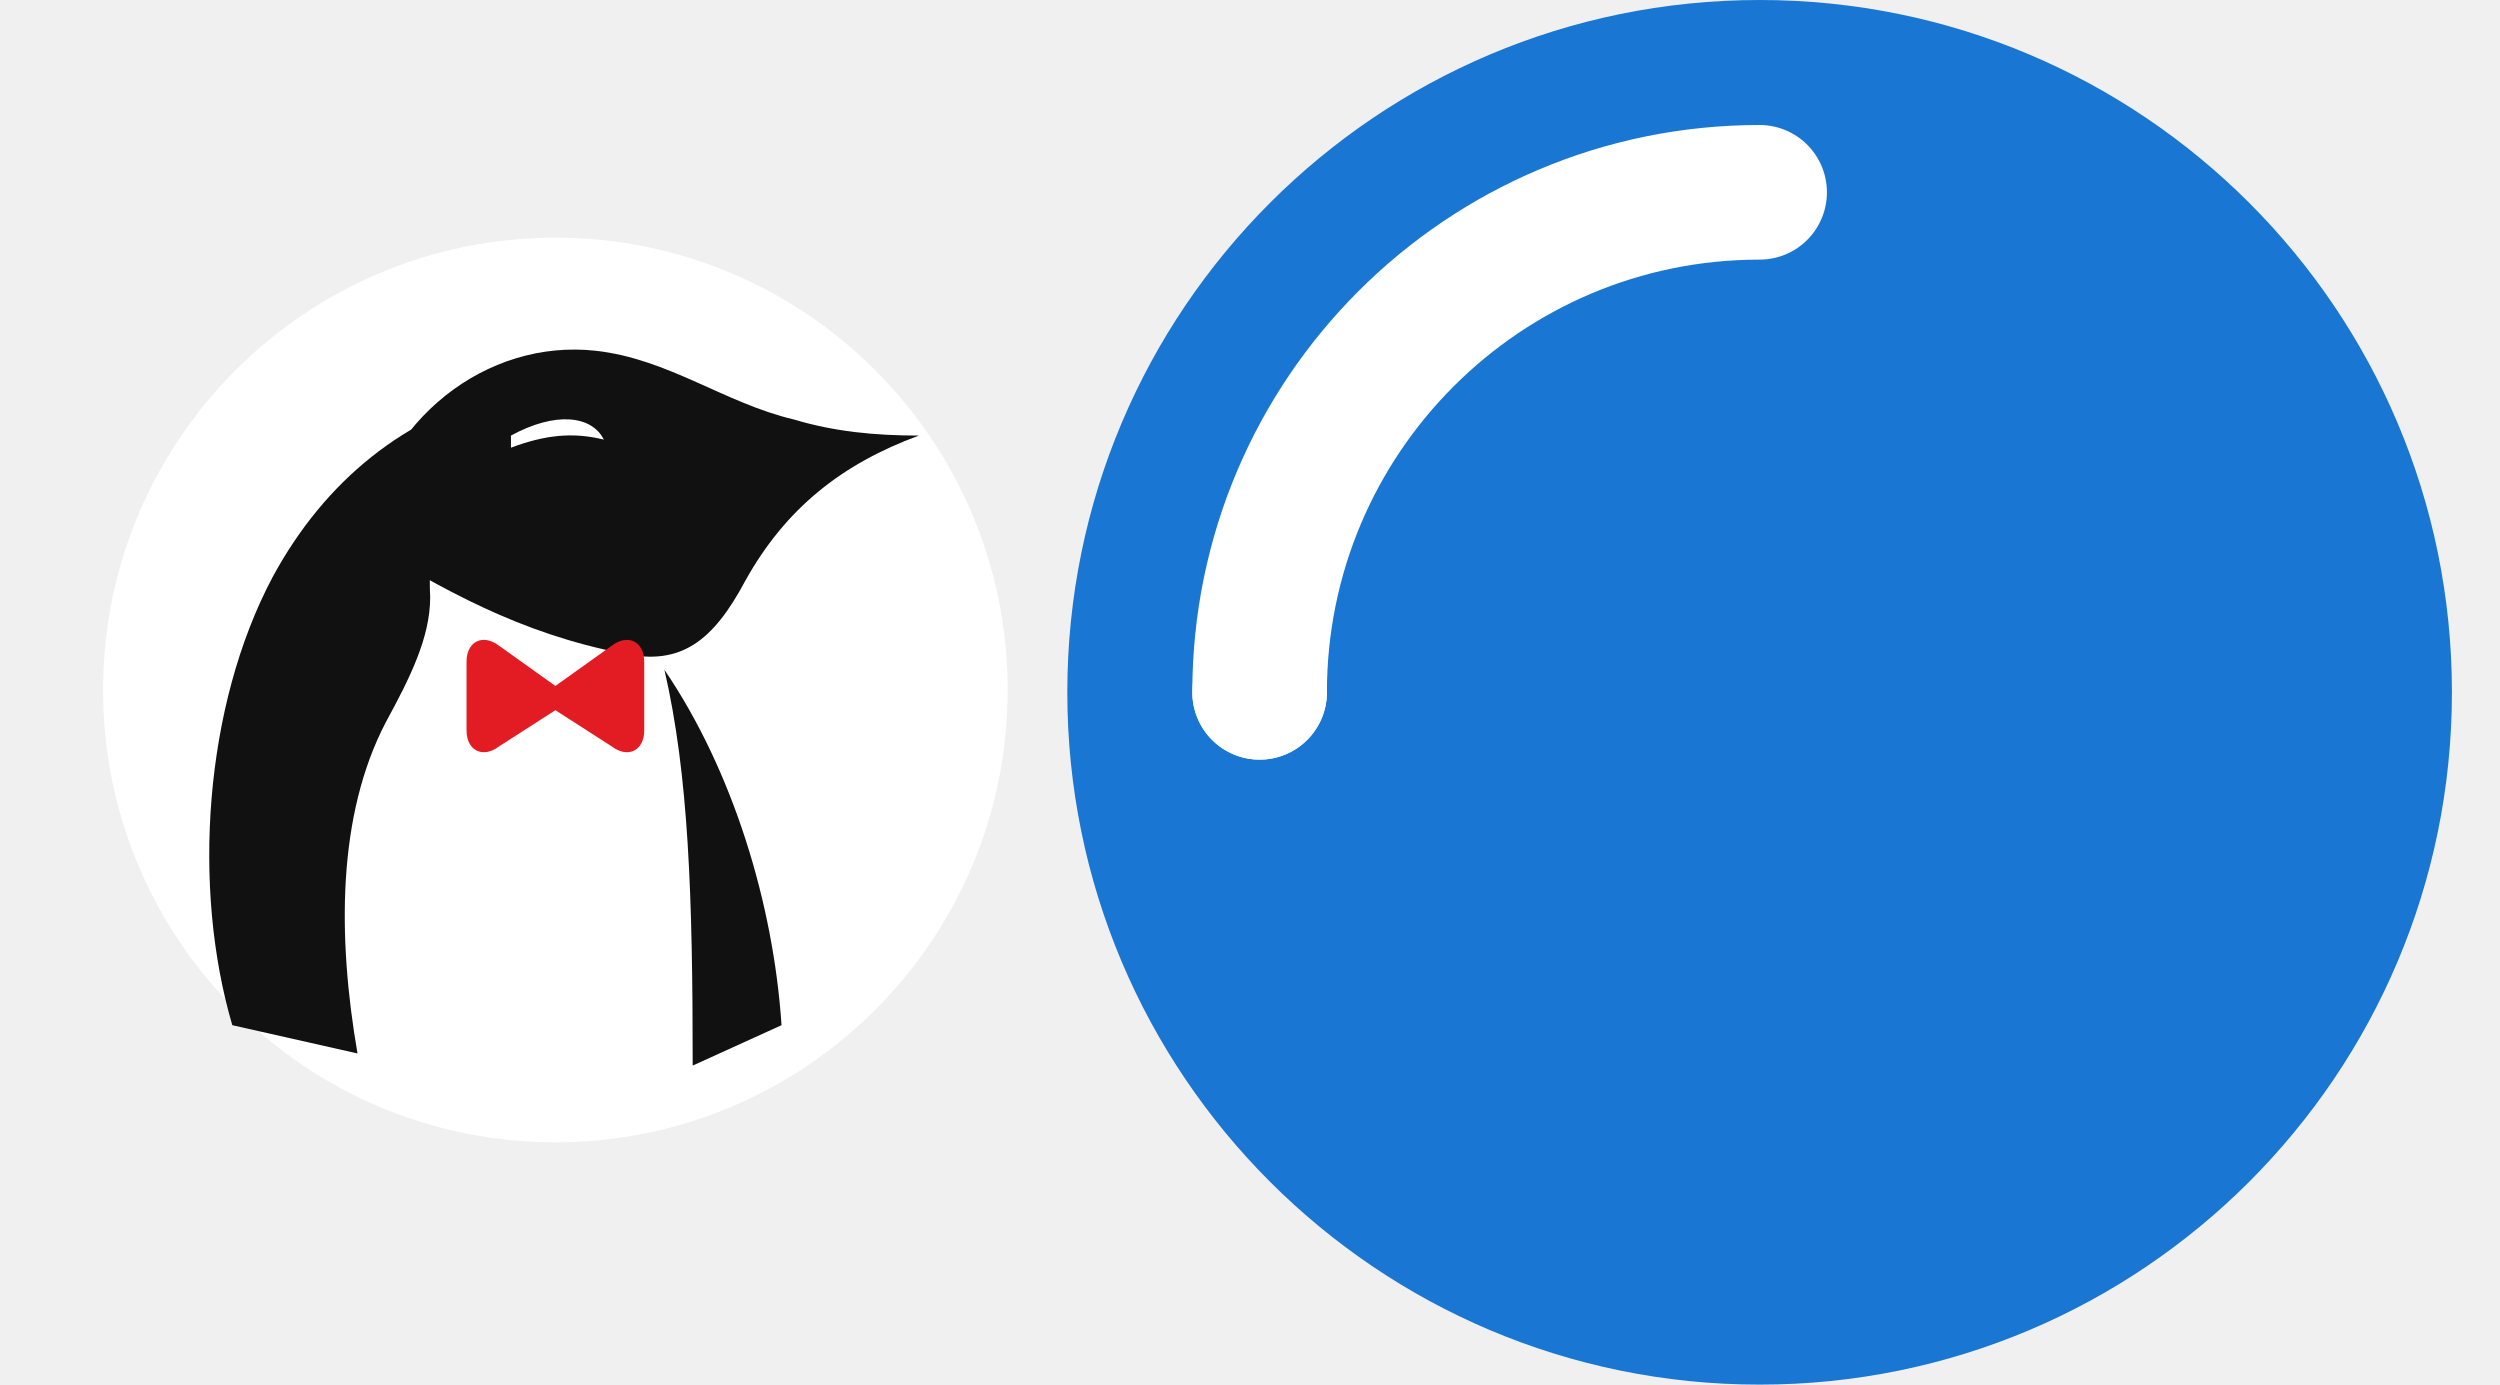
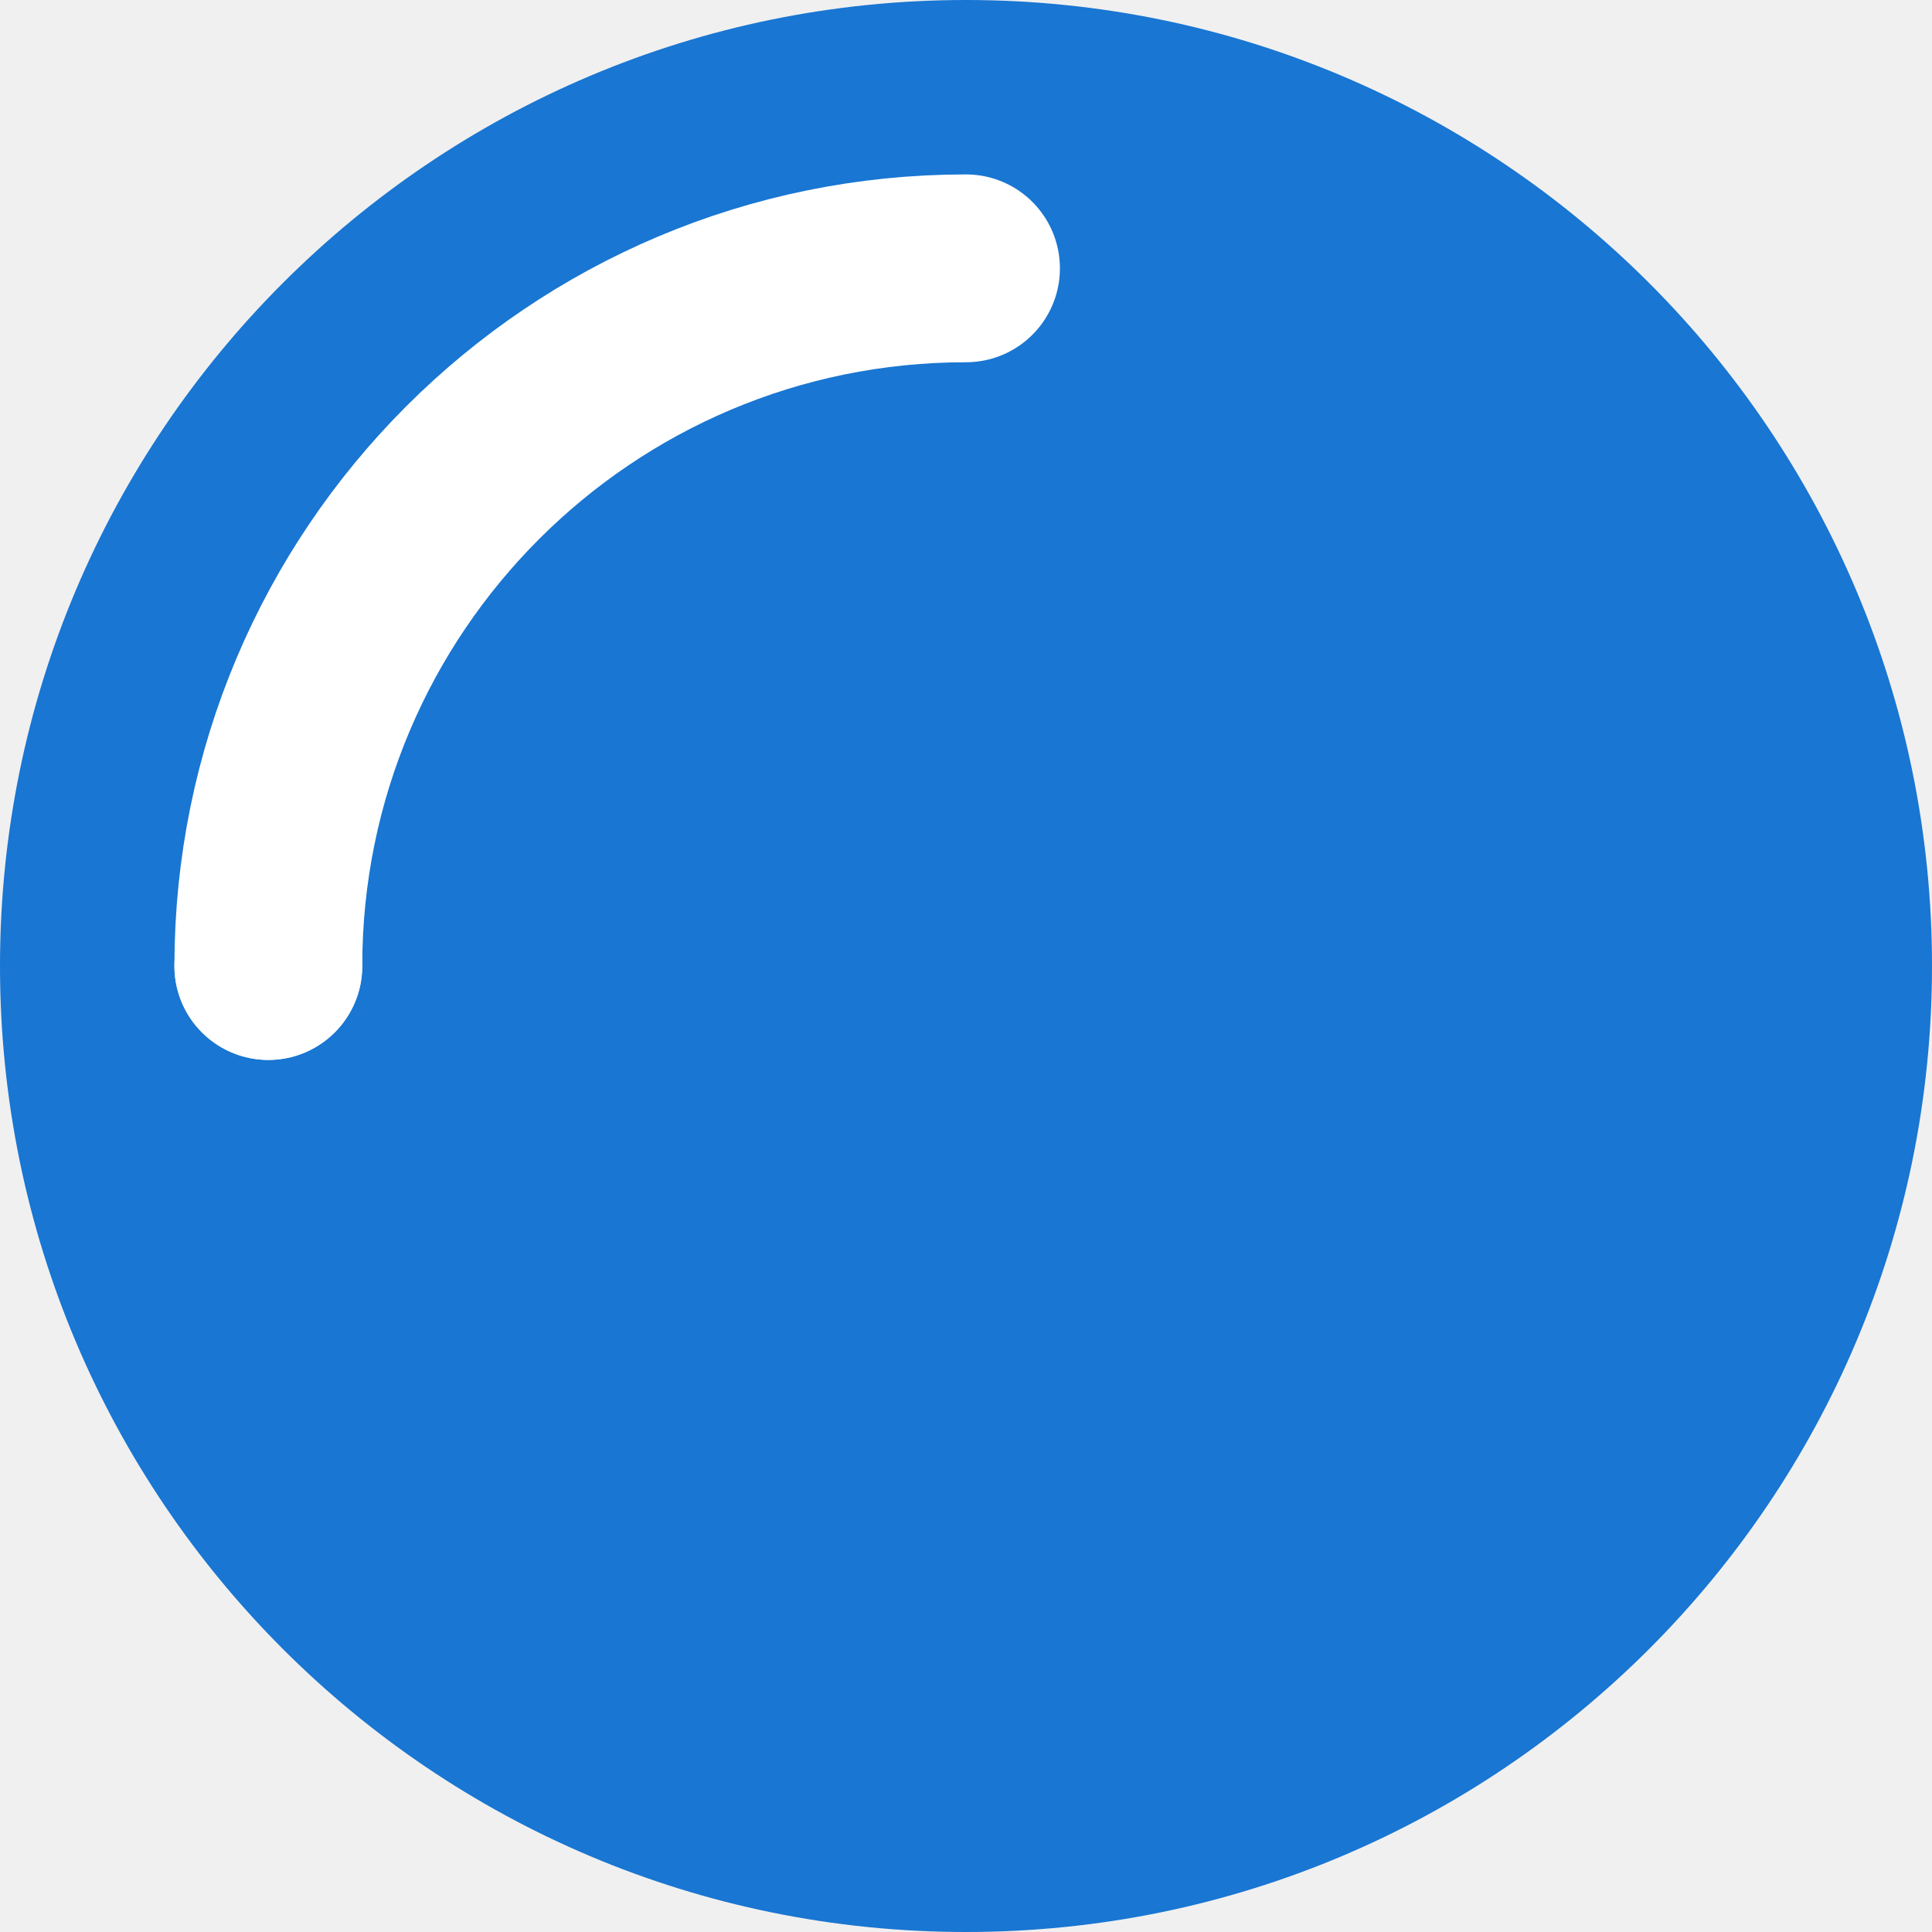
- <svg xmlns="http://www.w3.org/2000/svg" viewBox="0 0 520 288">
-   <g transform="translate(8 36) scale(.84)">
-     <circle cx="128" cy="128" r="112" fill="#fff" />
-     <path fill="#111" d="M48 211c-10-34-7-79 10-111 13-24 33-40 58-46-13 13-20 31-19 51 0 10-5 20-11 31-12 23-12 53-7 82ZM80 91c5-30 31-50 58-47 18 2 32 13 49 17 10 3 20 4 31 4-19 7-33 18-43 36-8 15-16 21-30 18-26-5-45-16-65-28Zm75 32c17 25 27 58 29 88l-22 10c0-42-1-72-7-98Z" />
-     <path fill="#fff" d="M117 65c11-6 20-5 23 1-8-2-15-1-23 2Z" />
-     <path fill="#e31b23" d="M106 121c0-5 4-7 8-4l14 10 14-10c4-3 8-1 8 4v17c0 5-4 7-8 4l-14-9-14 9c-4 3-8 1-8-4Z" />
-   </g>
-   <g transform="rotate(270 366 144)">
-     <circle cx="366" cy="144" r="144" fill="#1976d2" />
-     <path fill="none" stroke="#fff" stroke-width="28" stroke-linecap="round" d="M366 40a104 104 0 0 1 104 104" />
-     <circle cx="366" cy="40" r="14" fill="#fff" />
+ <svg xmlns="http://www.w3.org/2000/svg" viewBox="0 0 288 288">
+   <g transform="rotate(270 144 144)">
+     <circle cx="144" cy="144" r="144" fill="#1976d2" />
+     <path fill="none" stroke="#fff" stroke-width="28" stroke-linecap="round" d="M144 40a104 104 0 0 1 104 104" />
+     <circle cx="144" cy="40" r="14" fill="#fff" />
  </g>
</svg>
